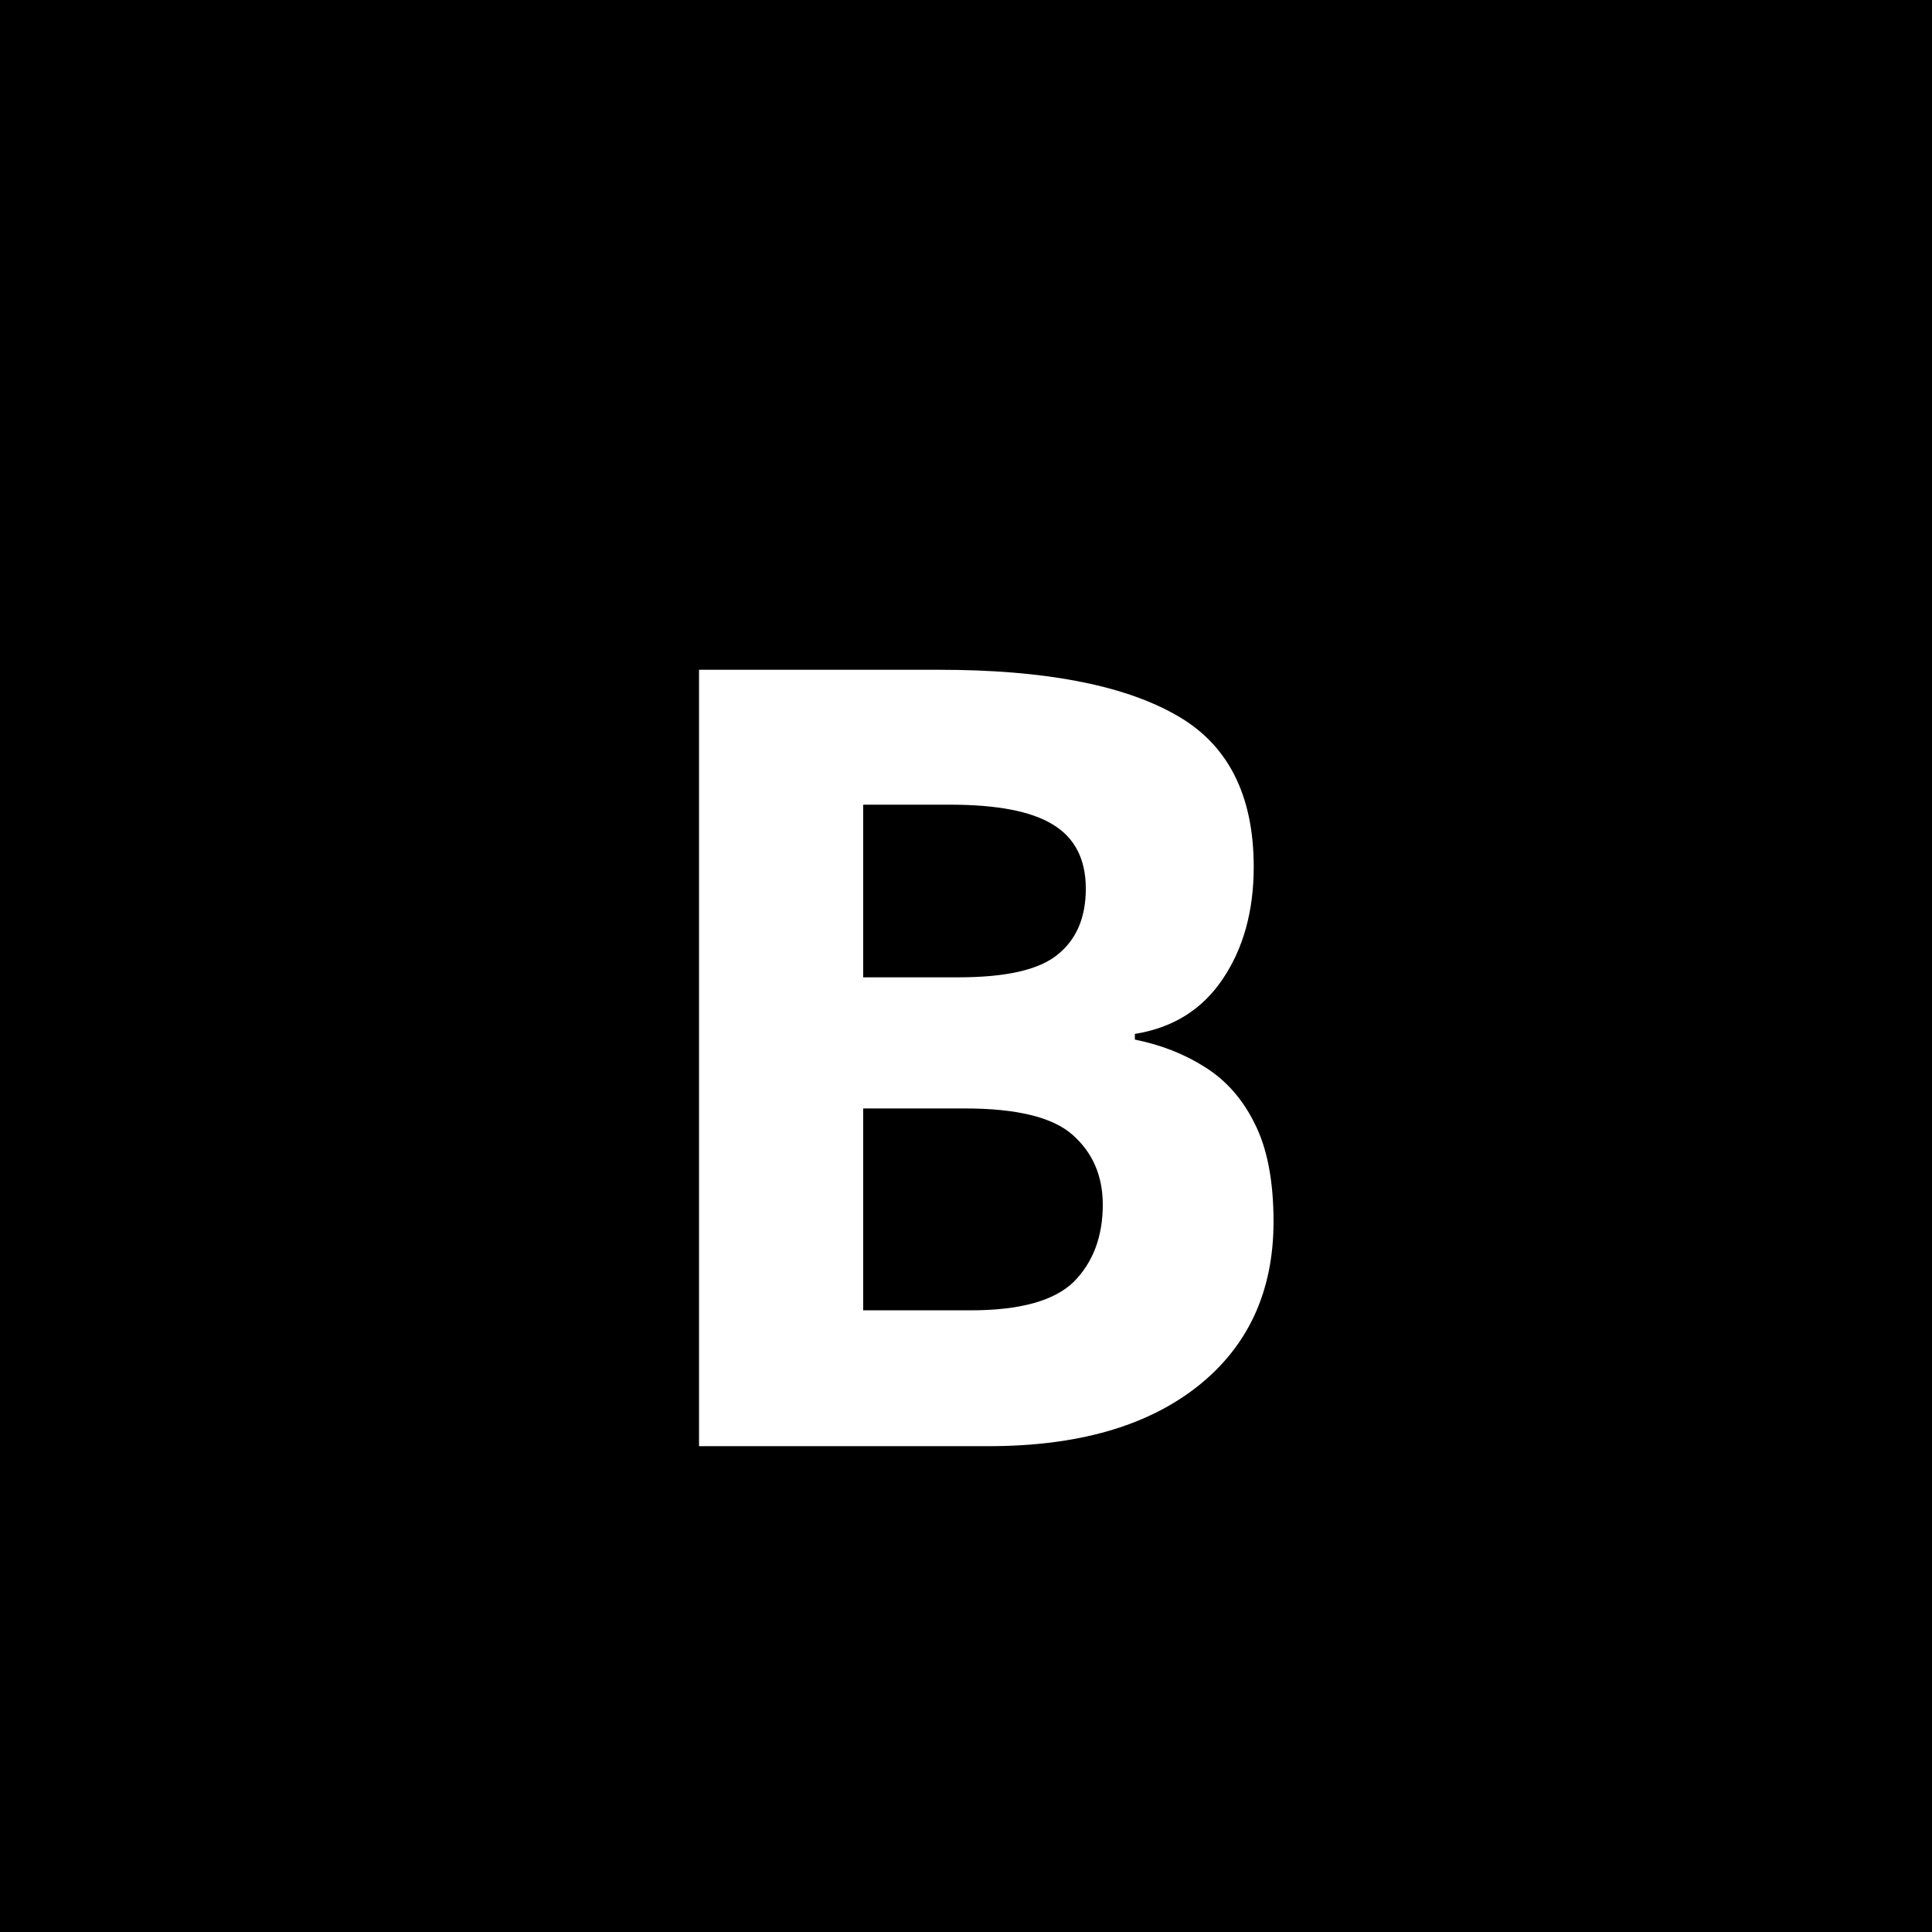
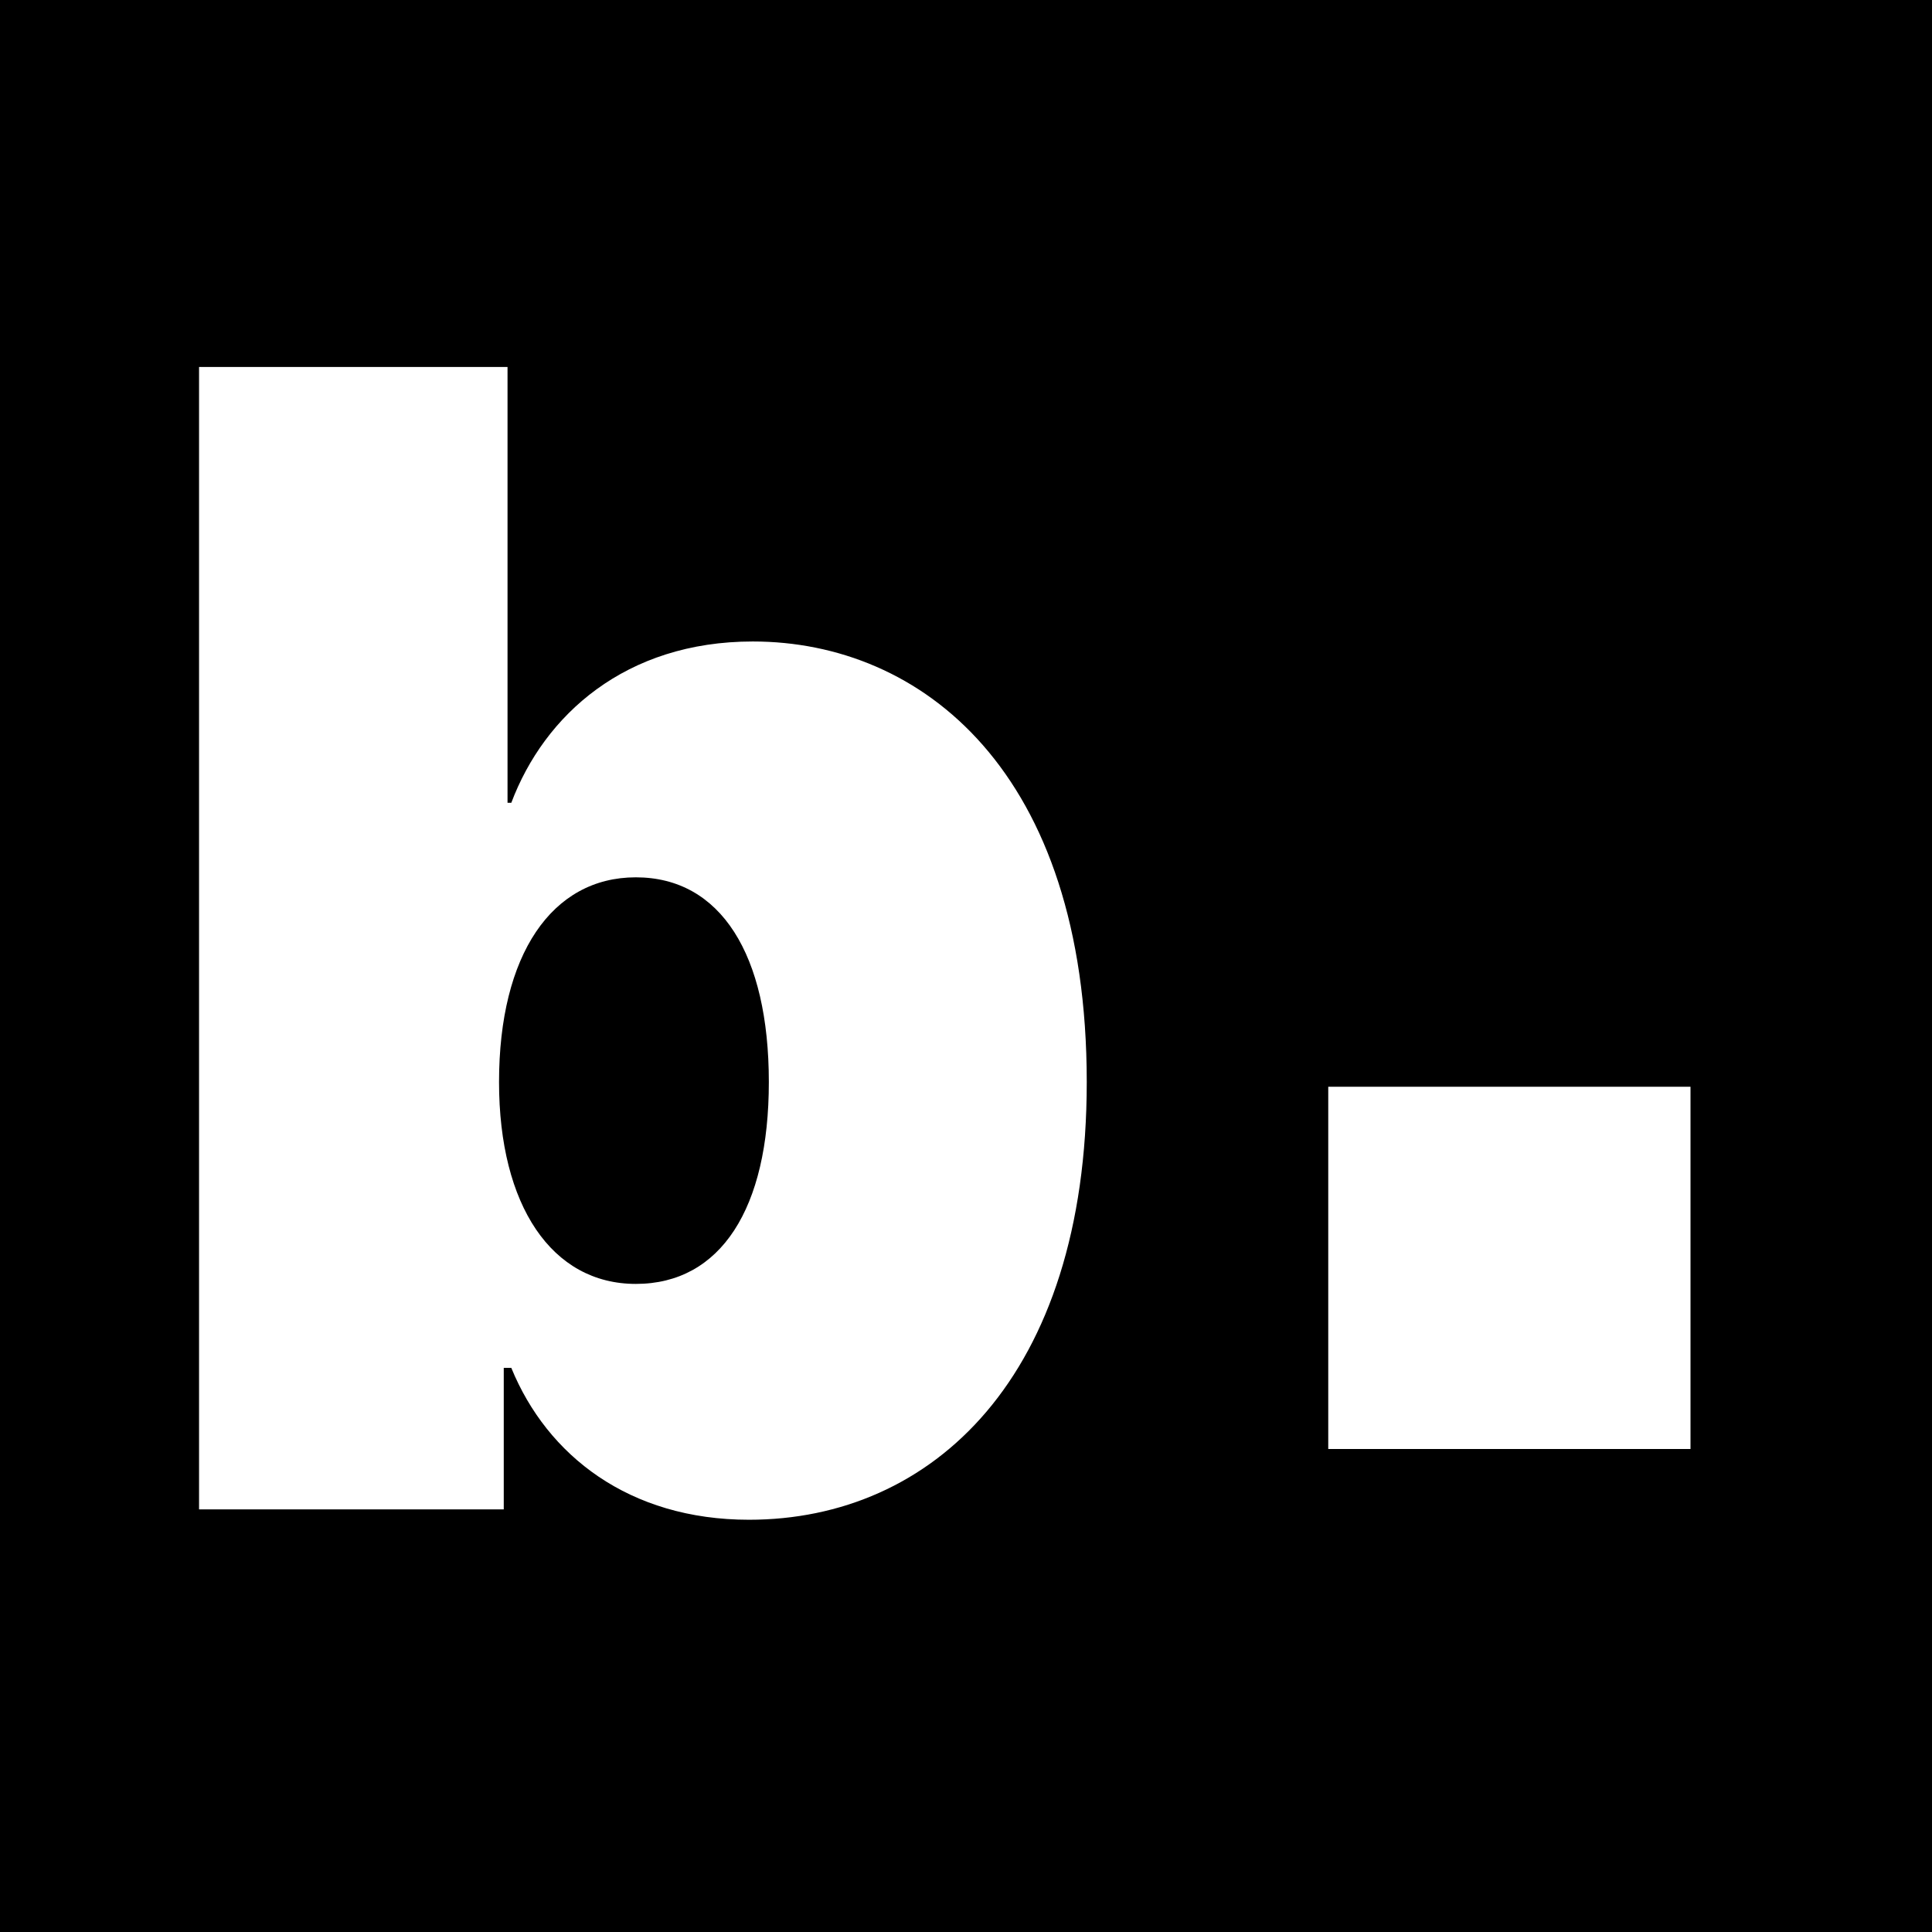
<svg xmlns="http://www.w3.org/2000/svg" viewBox="0 0 32 32">
  <rect width="32" height="32" fill="#000000" />
-   <text x="50%" y="55%" dominant-baseline="middle" text-anchor="middle" font-family="system-ui, sans-serif" font-weight="900" font-size="18" fill="#ffffff">B</text>
+   <text x="2" y="25" font-family="Inter, system-ui, sans-serif" font-weight="900" font-size="26" letter-spacing="-2" fill="#ffffff">b</text>
+   <rect x="22" y="18" width="6" height="6" fill="#ffffff" />
</svg>
